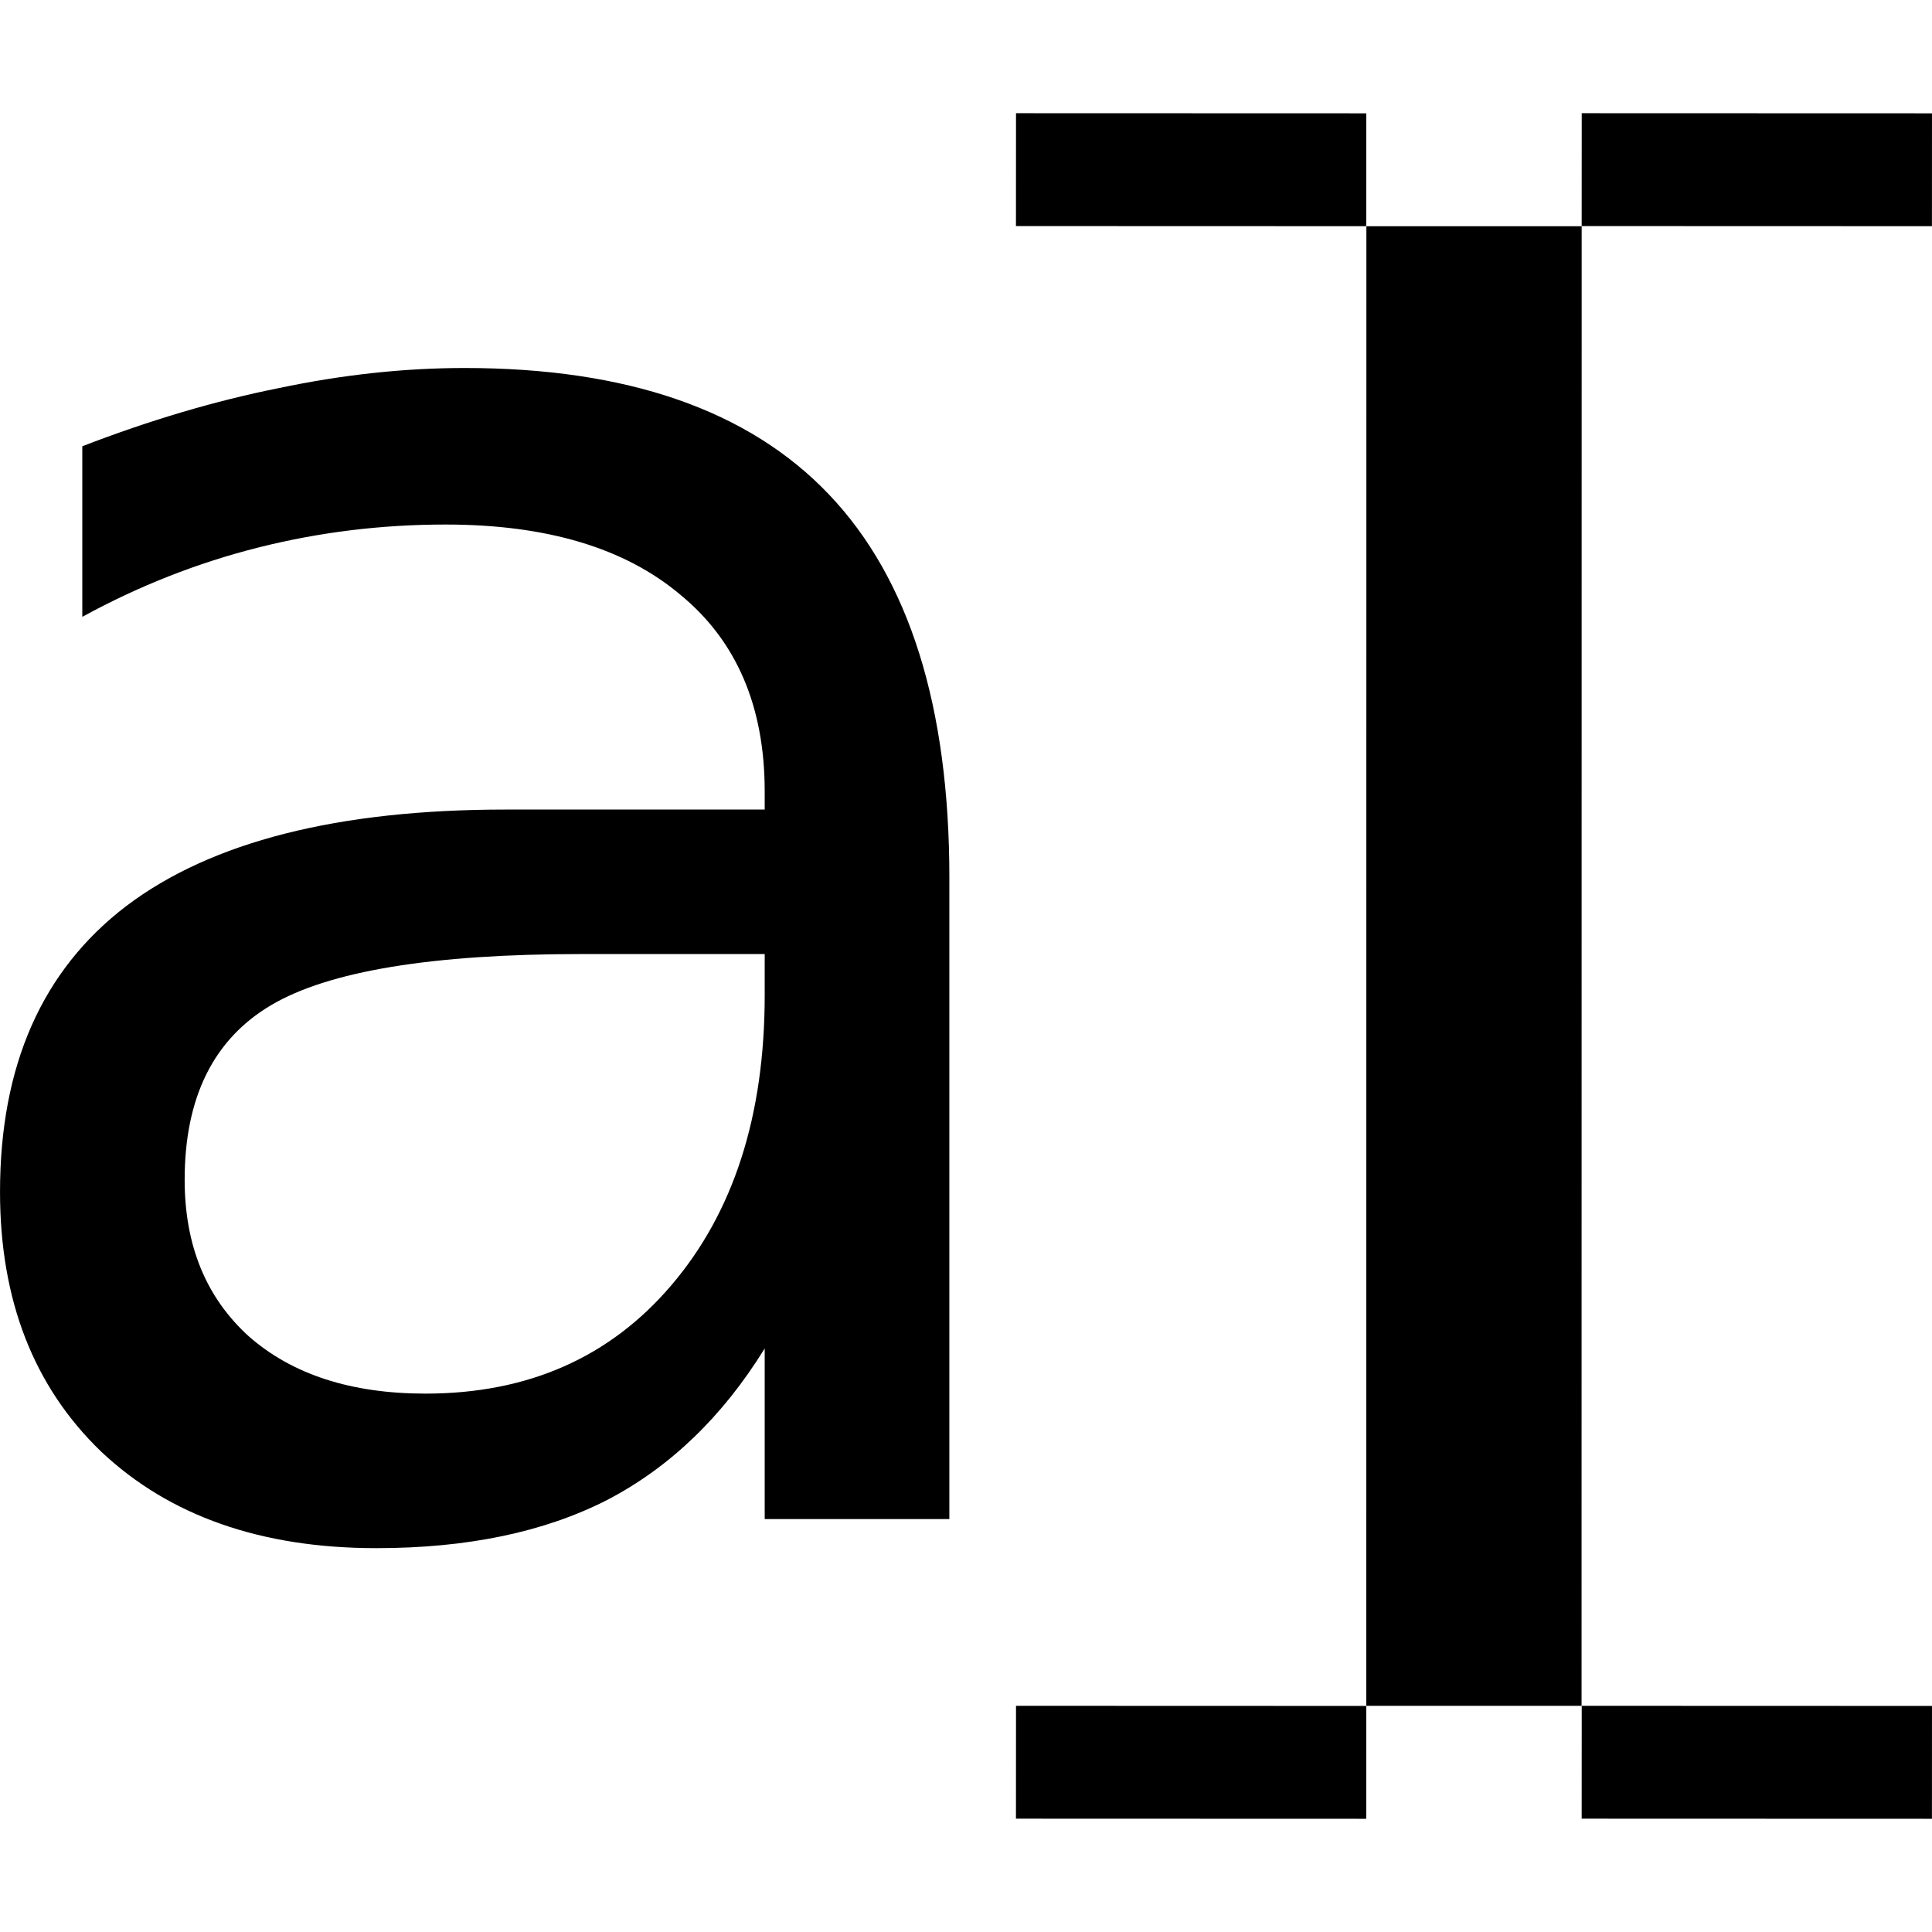
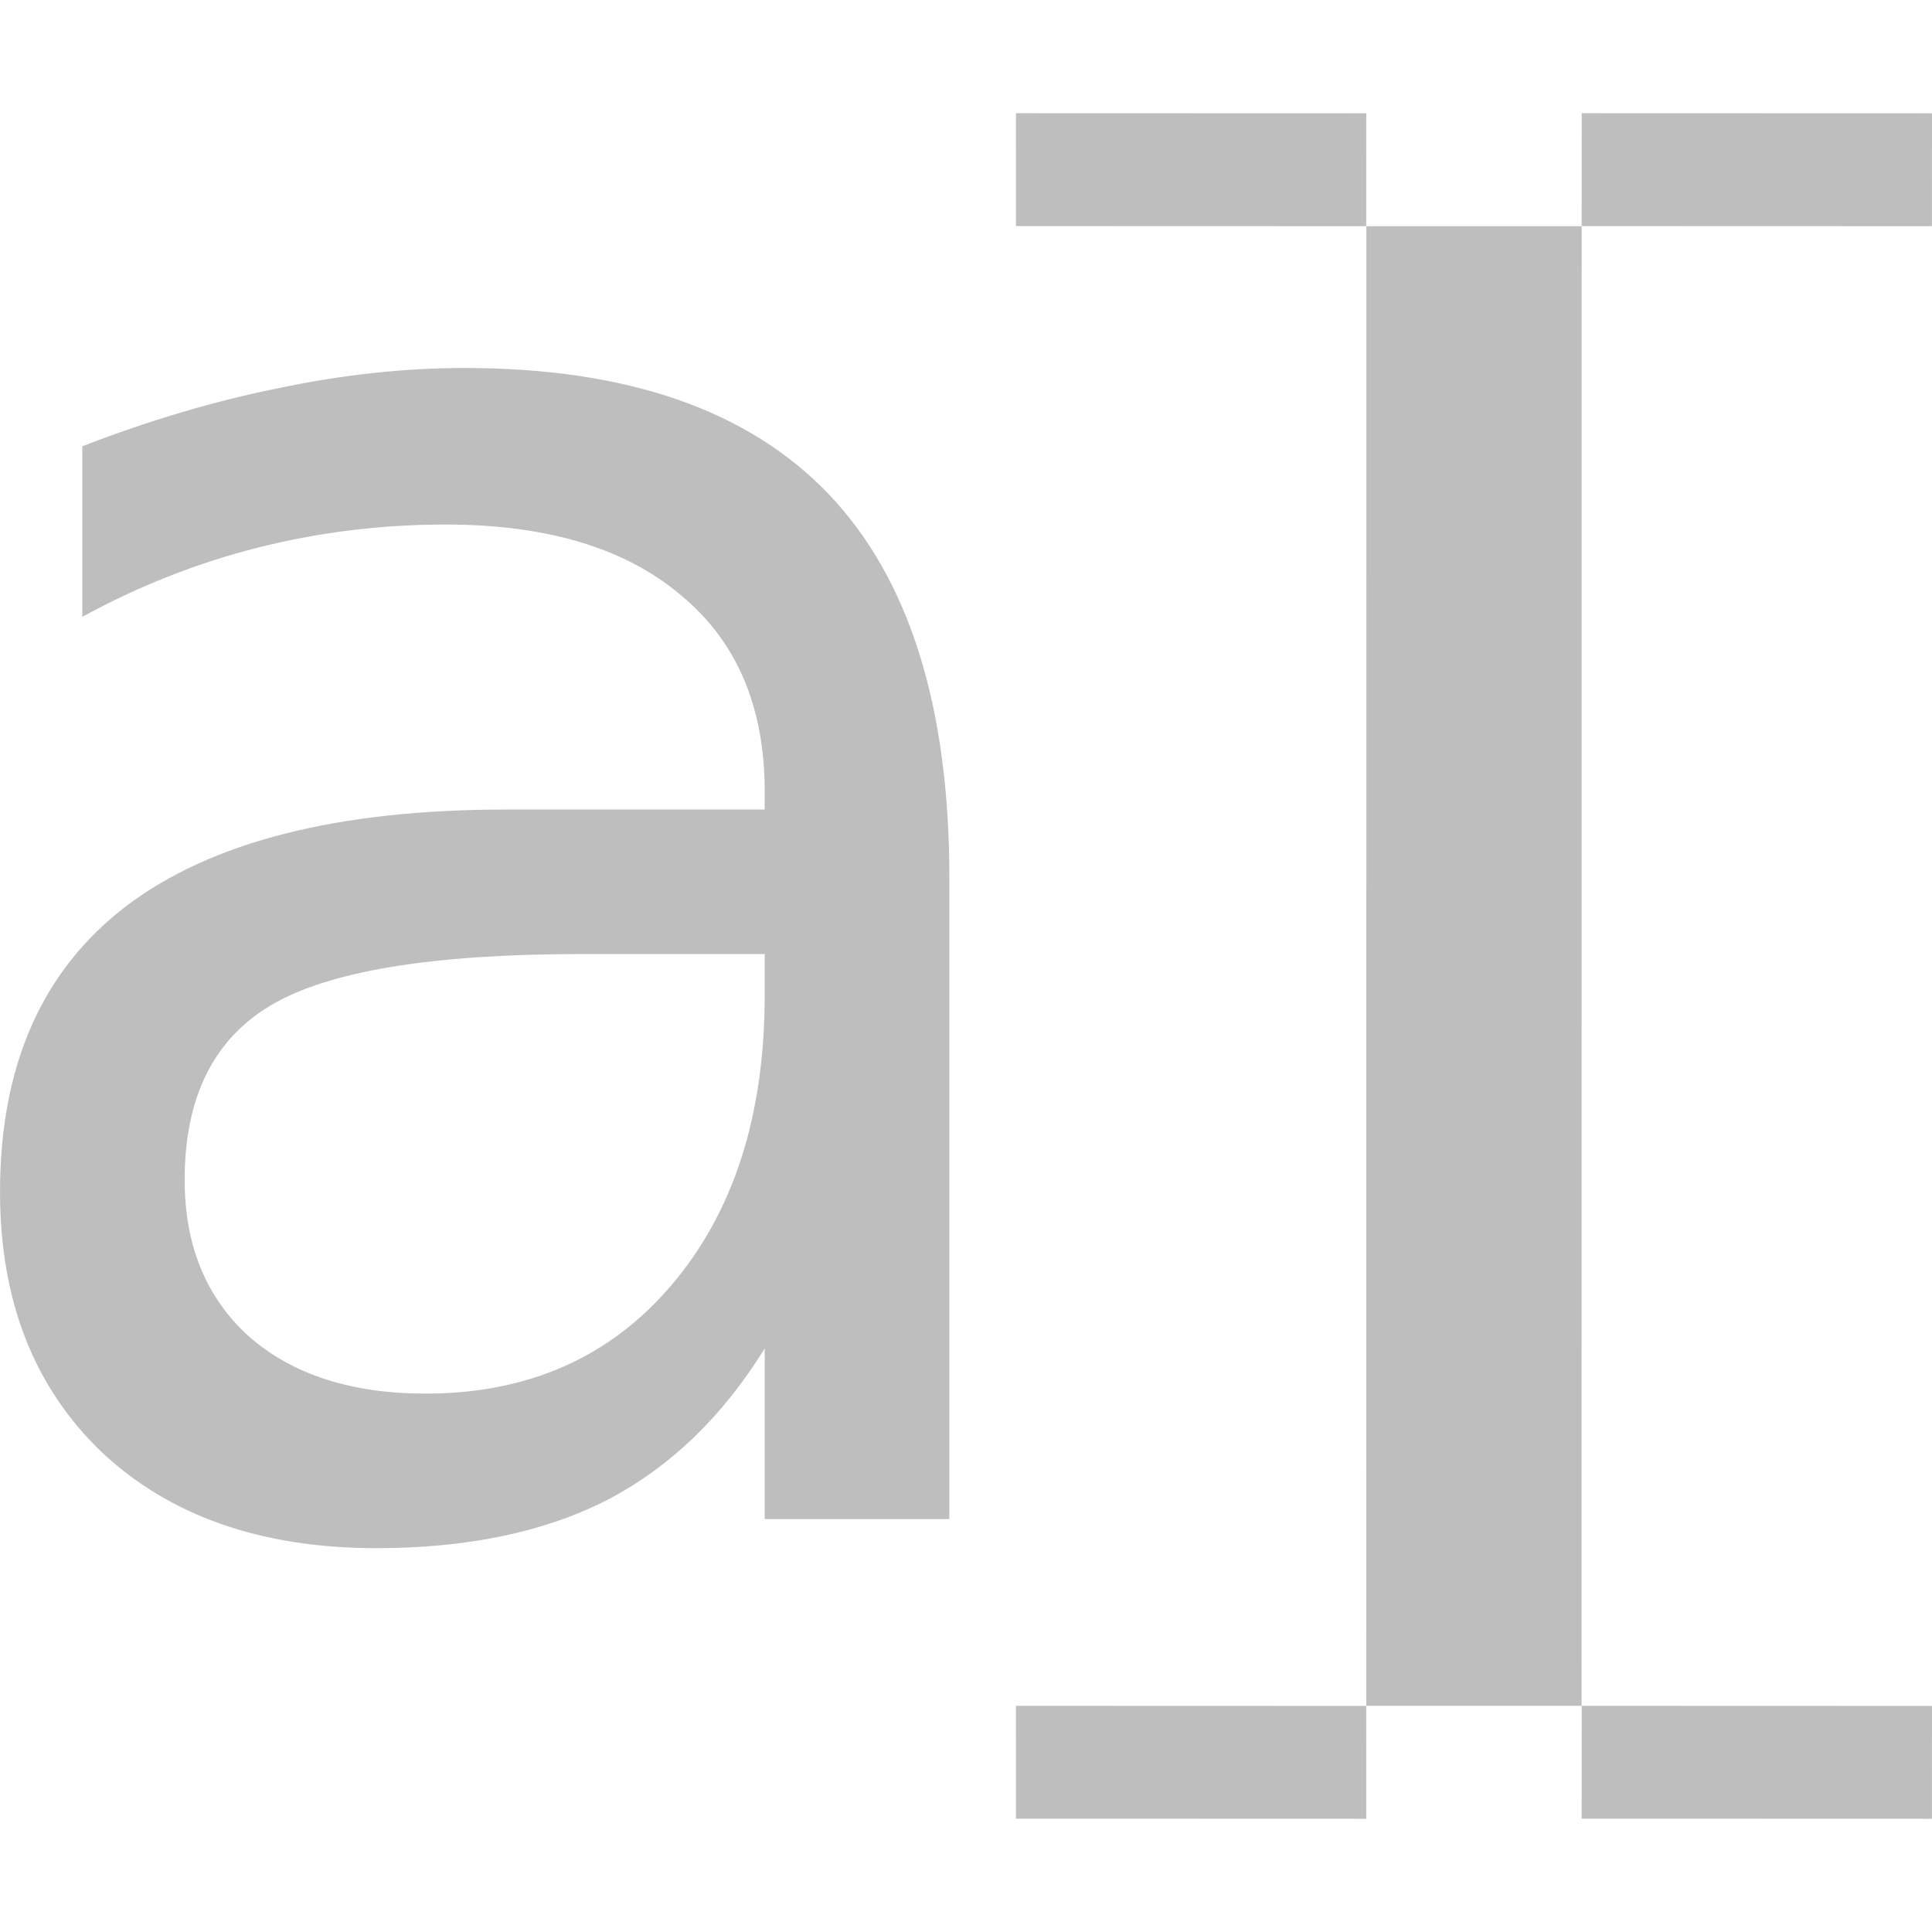
<svg xmlns="http://www.w3.org/2000/svg" width="512" height="512" viewBox="0 0 135.467 135.467" version="1.1" id="svg8">
  <defs id="defs2" />
  <g id="layer1" transform="translate(-138.2291,-233.7841)">
-     <path id="path1422-2" style="color:#000000;font-style:normal;font-variant:normal;font-weight:normal;font-stretch:normal;font-size:medium;line-height:normal;font-family:sans-serif;font-variant-ligatures:normal;font-variant-position:normal;font-variant-caps:normal;font-variant-numeric:normal;font-variant-alternates:normal;font-variant-east-asian:normal;font-feature-settings:normal;font-variation-settings:normal;text-indent:0;text-align:start;text-decoration:none;text-decoration-line:none;text-decoration-style:solid;text-decoration-color:#000000;letter-spacing:normal;word-spacing:normal;text-transform:none;writing-mode:lr-tb;direction:ltr;text-orientation:mixed;dominant-baseline:auto;baseline-shift:baseline;text-anchor:start;white-space:normal;shape-padding:0;shape-margin:0;inline-size:0;clip-rule:nonzero;display:inline;overflow:visible;visibility:visible;opacity:1;isolation:auto;mix-blend-mode:normal;color-interpolation:sRGB;color-interpolation-filters:linearRGB;solid-color:#000000;solid-opacity:1;vector-effect:none;fill:#000000;fill-opacity:1;fill-rule:nonzero;stroke:none;stroke-width:0.877;stroke-linecap:butt;stroke-linejoin:miter;stroke-miterlimit:4;stroke-dasharray:none;stroke-dashoffset:0;stroke-opacity:1;color-rendering:auto;image-rendering:auto;shape-rendering:auto;text-rendering:auto;enable-background:accumulate;stop-color:#000000;stop-opacity:1" d="m 209.469,241.722 -0.004,7.913 24.56,0.008 0.004,-7.913 z m 39.667,0 -0.004,7.913 24.56,0.008 0.003,-7.913 z m -15.099,7.923 -0.008,103.747 h 15.095 l 0.008,-103.745 z m -24.568,103.747 -0.004,7.913 24.56,0.008 0.004,-7.913 z m 39.667,0 -0.004,7.913 24.56,0.008 0.003,-7.913 z" />
-     <g aria-label="a" id="text1618" style="font-style:normal;font-variant:normal;font-weight:normal;font-stretch:normal;font-size:144.11px;line-height:1.25;font-family:sans-serif;-inkscape-font-specification:'sans-serif, Normal';font-variant-ligatures:normal;font-variant-caps:normal;font-variant-numeric:normal;font-variant-east-asian:normal;fill:#000000;fill-opacity:1;stroke:none;stroke-width:2.702" transform="translate(2.8833333e-4,7.937973)">
-       <path d="m 178.971,292.742 q -15.692,0 -21.743,3.589 -6.051,3.589 -6.051,12.244 0,6.896 4.503,10.977 4.574,4.011 12.384,4.011 10.766,0 17.24,-7.6 6.544,-7.67 6.544,-20.336 v -2.885 z m 25.824,-5.348 v 44.964 h -12.947 v -11.962 q -4.433,7.177 -11.047,10.625 -6.614,3.378 -16.184,3.378 -12.103,0 -19.28,-6.755 -7.107,-6.826 -7.107,-18.225 0,-13.299 8.866,-20.054 8.937,-6.755 26.598,-6.755 h 18.154 v -1.267 q 0,-8.937 -5.911,-13.792 -5.84,-4.926 -16.466,-4.926 -6.755,0 -13.158,1.618 -6.403,1.618 -12.314,4.855 V 257.137 q 7.107,-2.744 13.792,-4.081 6.685,-1.407 13.018,-1.407 17.099,0 25.543,8.866 8.444,8.866 8.444,26.88 z" style="font-style:normal;font-variant:normal;font-weight:normal;font-stretch:normal;font-size:144.11px;font-family:sans-serif;-inkscape-font-specification:'sans-serif, Normal';font-variant-ligatures:normal;font-variant-caps:normal;font-variant-numeric:normal;font-variant-east-asian:normal;stroke-width:2.702" id="path833" />
+     <path id="path1422-2" style="color:#000000;font-style:normal;font-variant:normal;font-weight:normal;font-stretch:normal;font-size:medium;line-height:normal;font-family:sans-serif;font-variant-ligatures:normal;font-variant-position:normal;font-variant-caps:normal;font-variant-numeric:normal;font-variant-alternates:normal;font-variant-east-asian:normal;font-feature-settings:normal;font-variation-settings:normal;text-indent:0;text-align:start;text-decoration:none;text-decoration-line:none;text-decoration-style:solid;text-decoration-color:#000000;letter-spacing:normal;word-spacing:normal;text-transform:none;writing-mode:lr-tb;direction:ltr;text-orientation:mixed;dominant-baseline:auto;baseline-shift:baseline;text-anchor:start;white-space:normal;shape-padding:0;shape-margin:0;inline-size:0;clip-rule:nonzero;display:inline;overflow:visible;visibility:visible;opacity:1;isolation:auto;mix-blend-mode:normal;color-interpolation:sRGB;color-interpolation-filters:linearRGB;solid-color:#000000;solid-opacity:1;vector-effect:none;fill:#bebebe;fill-opacity:1;fill-rule:nonzero;stroke:none;stroke-width:0.877;stroke-linecap:butt;stroke-linejoin:miter;stroke-miterlimit:4;stroke-dasharray:none;stroke-dashoffset:0;stroke-opacity:1;color-rendering:auto;image-rendering:auto;shape-rendering:auto;text-rendering:auto;enable-background:accumulate;stop-color:#000000;stop-opacity:1" d="m 209.469,241.722 -0.004,7.913 24.56,0.008 0.004,-7.913 z m 39.667,0 -0.004,7.913 24.56,0.008 0.003,-7.913 z m -15.099,7.923 -0.008,103.747 h 15.095 l 0.008,-103.745 z m -24.568,103.747 -0.004,7.913 24.56,0.008 0.004,-7.913 z m 39.667,0 -0.004,7.913 24.56,0.008 0.003,-7.913 z" />
+     <g aria-label="a" id="text1618" style="font-style:normal;font-variant:normal;font-weight:normal;font-stretch:normal;font-size:144.11px;line-height:1.25;font-family:sans-serif;-inkscape-font-specification:'sans-serif, Normal';font-variant-ligatures:normal;font-variant-caps:normal;font-variant-numeric:normal;font-variant-east-asian:normal;fill:#bebebe;fill-opacity:1;stroke:none;stroke-width:2.702" transform="translate(2.8833333e-4,7.937973)">
+       <path d="m 178.971,292.742 q -15.692,0 -21.743,3.589 -6.051,3.589 -6.051,12.244 0,6.896 4.503,10.977 4.574,4.011 12.384,4.011 10.766,0 17.24,-7.6 6.544,-7.67 6.544,-20.336 v -2.885 z m 25.824,-5.348 v 44.964 h -12.947 v -11.962 q -4.433,7.177 -11.047,10.625 -6.614,3.378 -16.184,3.378 -12.103,0 -19.28,-6.755 -7.107,-6.826 -7.107,-18.225 0,-13.299 8.866,-20.054 8.937,-6.755 26.598,-6.755 h 18.154 v -1.267 q 0,-8.937 -5.911,-13.792 -5.84,-4.926 -16.466,-4.926 -6.755,0 -13.158,1.618 -6.403,1.618 -12.314,4.855 V 257.137 q 7.107,-2.744 13.792,-4.081 6.685,-1.407 13.018,-1.407 17.099,0 25.543,8.866 8.444,8.866 8.444,26.88 z" style="font-style:normal;font-variant:normal;font-weight:normal;font-stretch:normal;font-size:144.11px;font-family:sans-serif;-inkscape-font-specification:'sans-serif, Normal';font-variant-ligatures:normal;font-variant-caps:normal;font-variant-numeric:normal;font-variant-east-asian:normal;stroke-width:2.702;fill:#bebebe;fill-opacity:1" id="path833" />
    </g>
  </g>
</svg>
